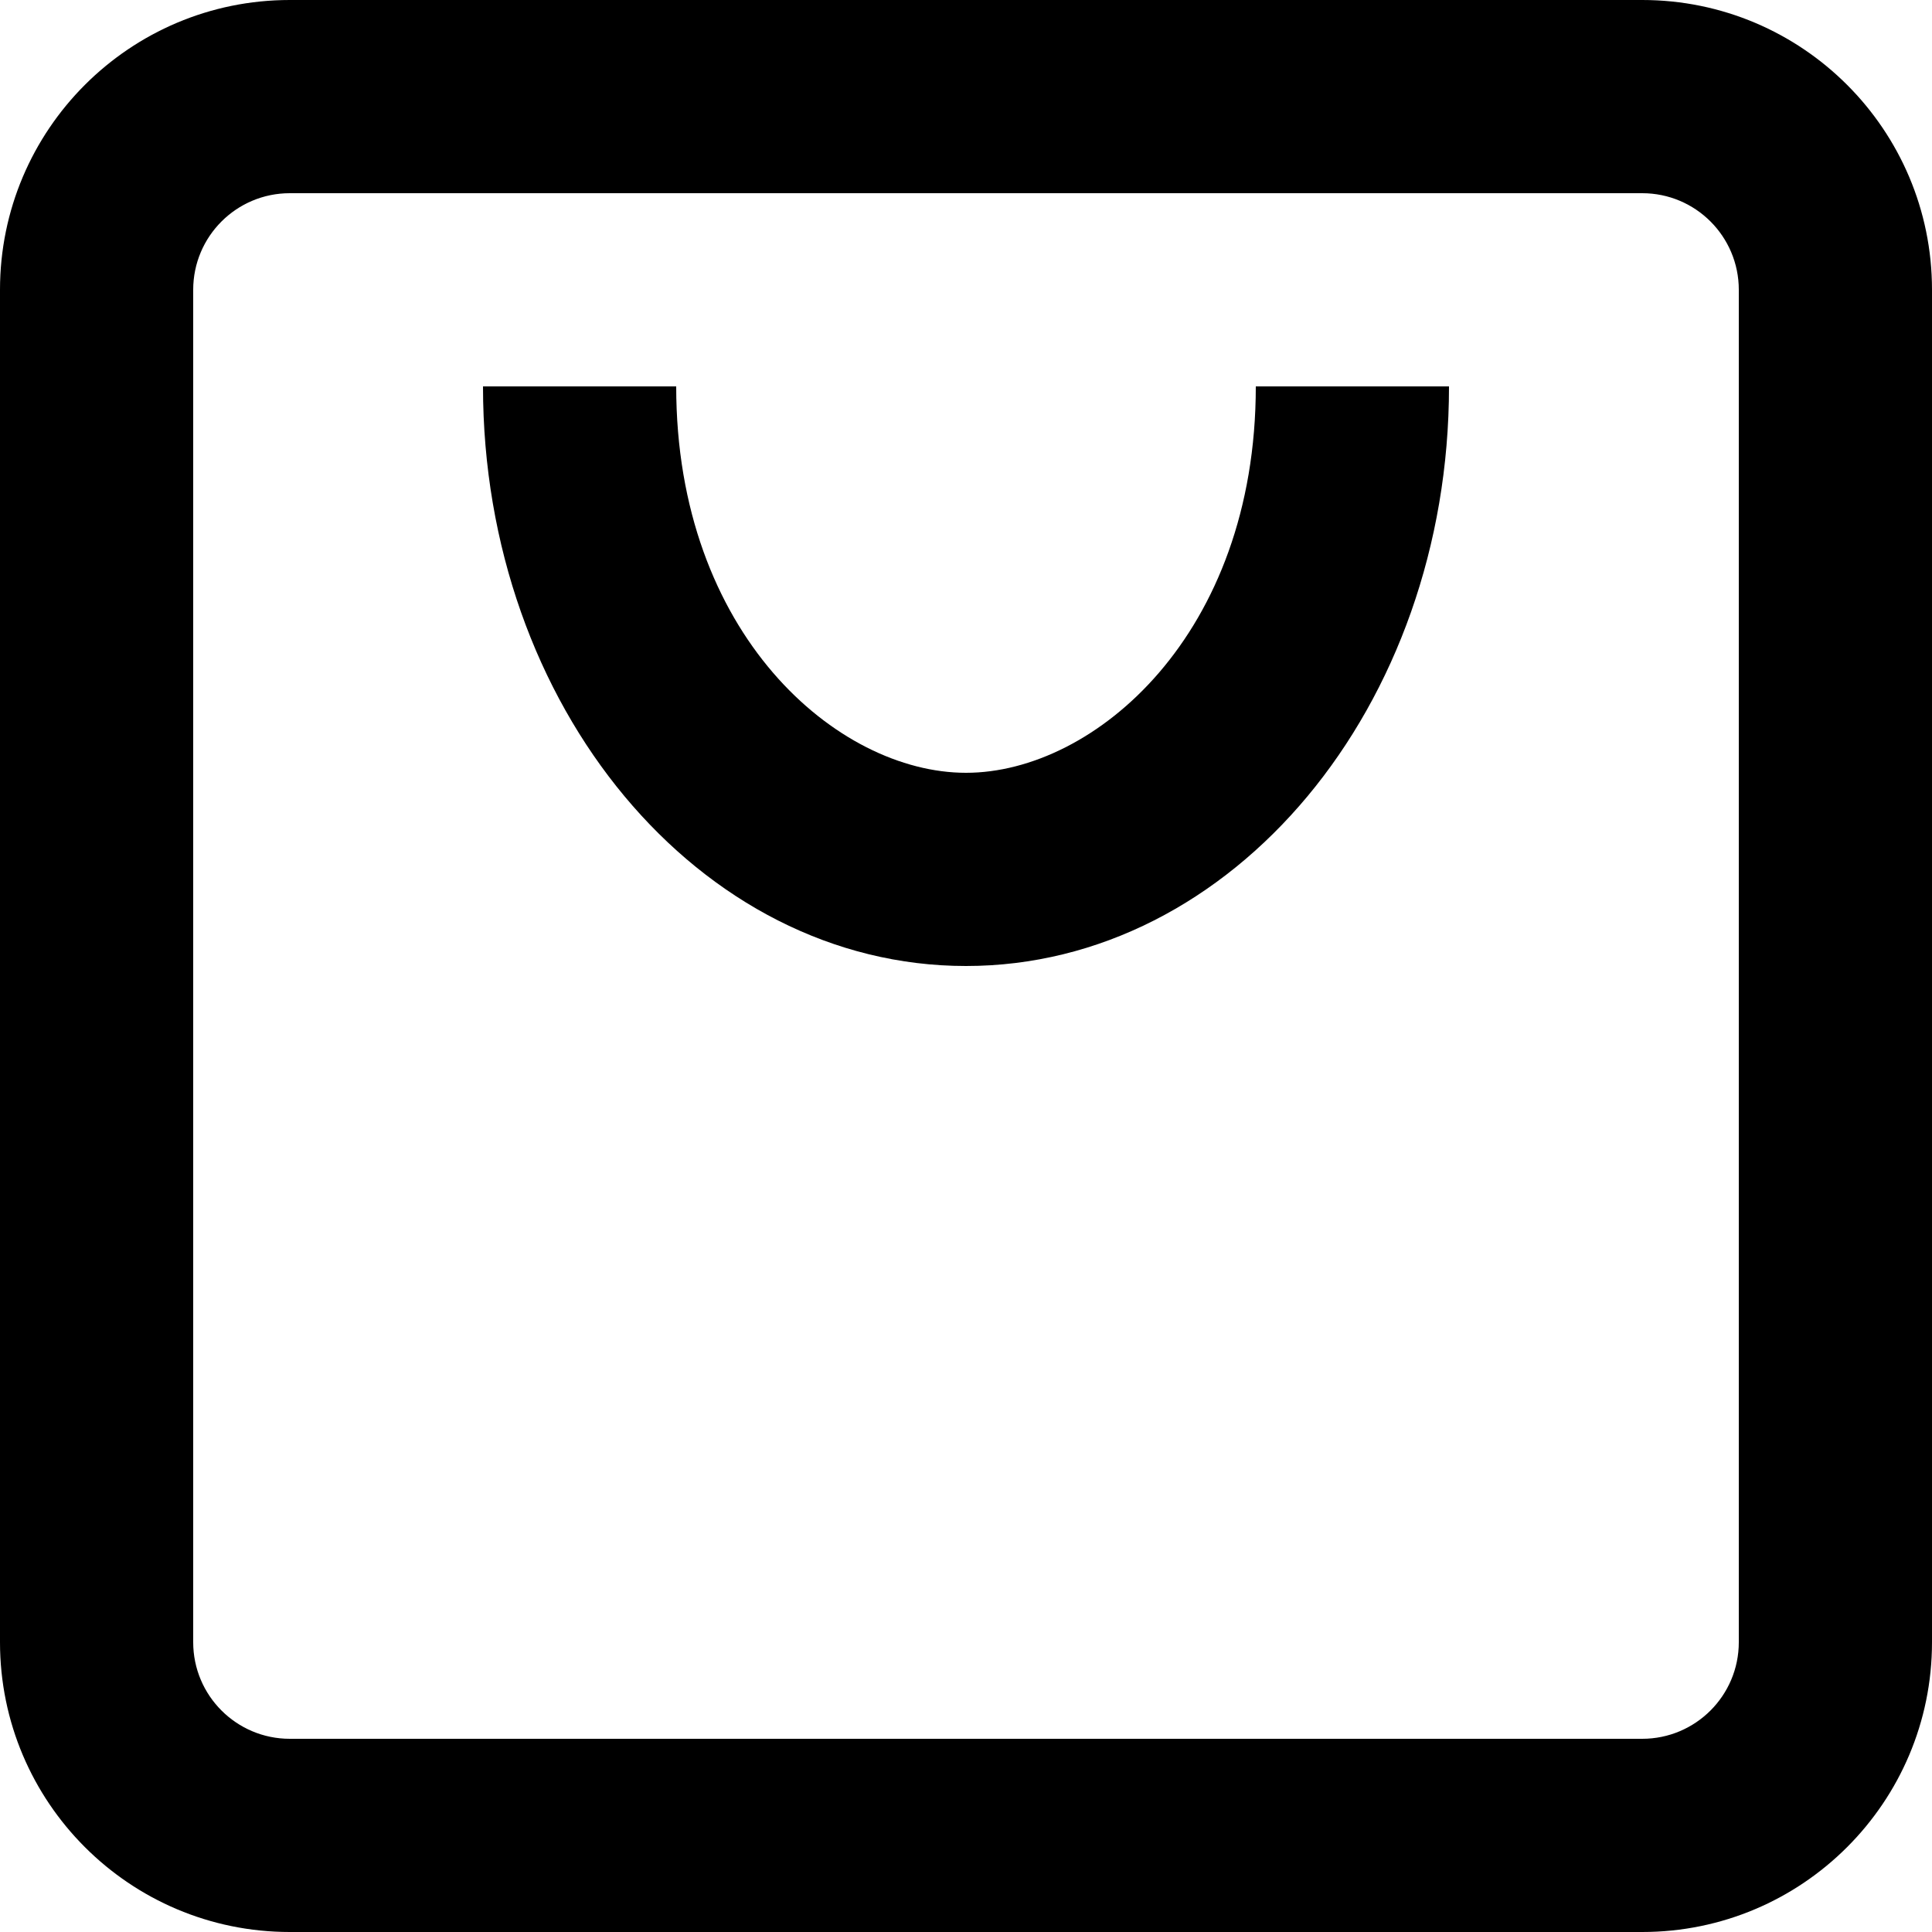
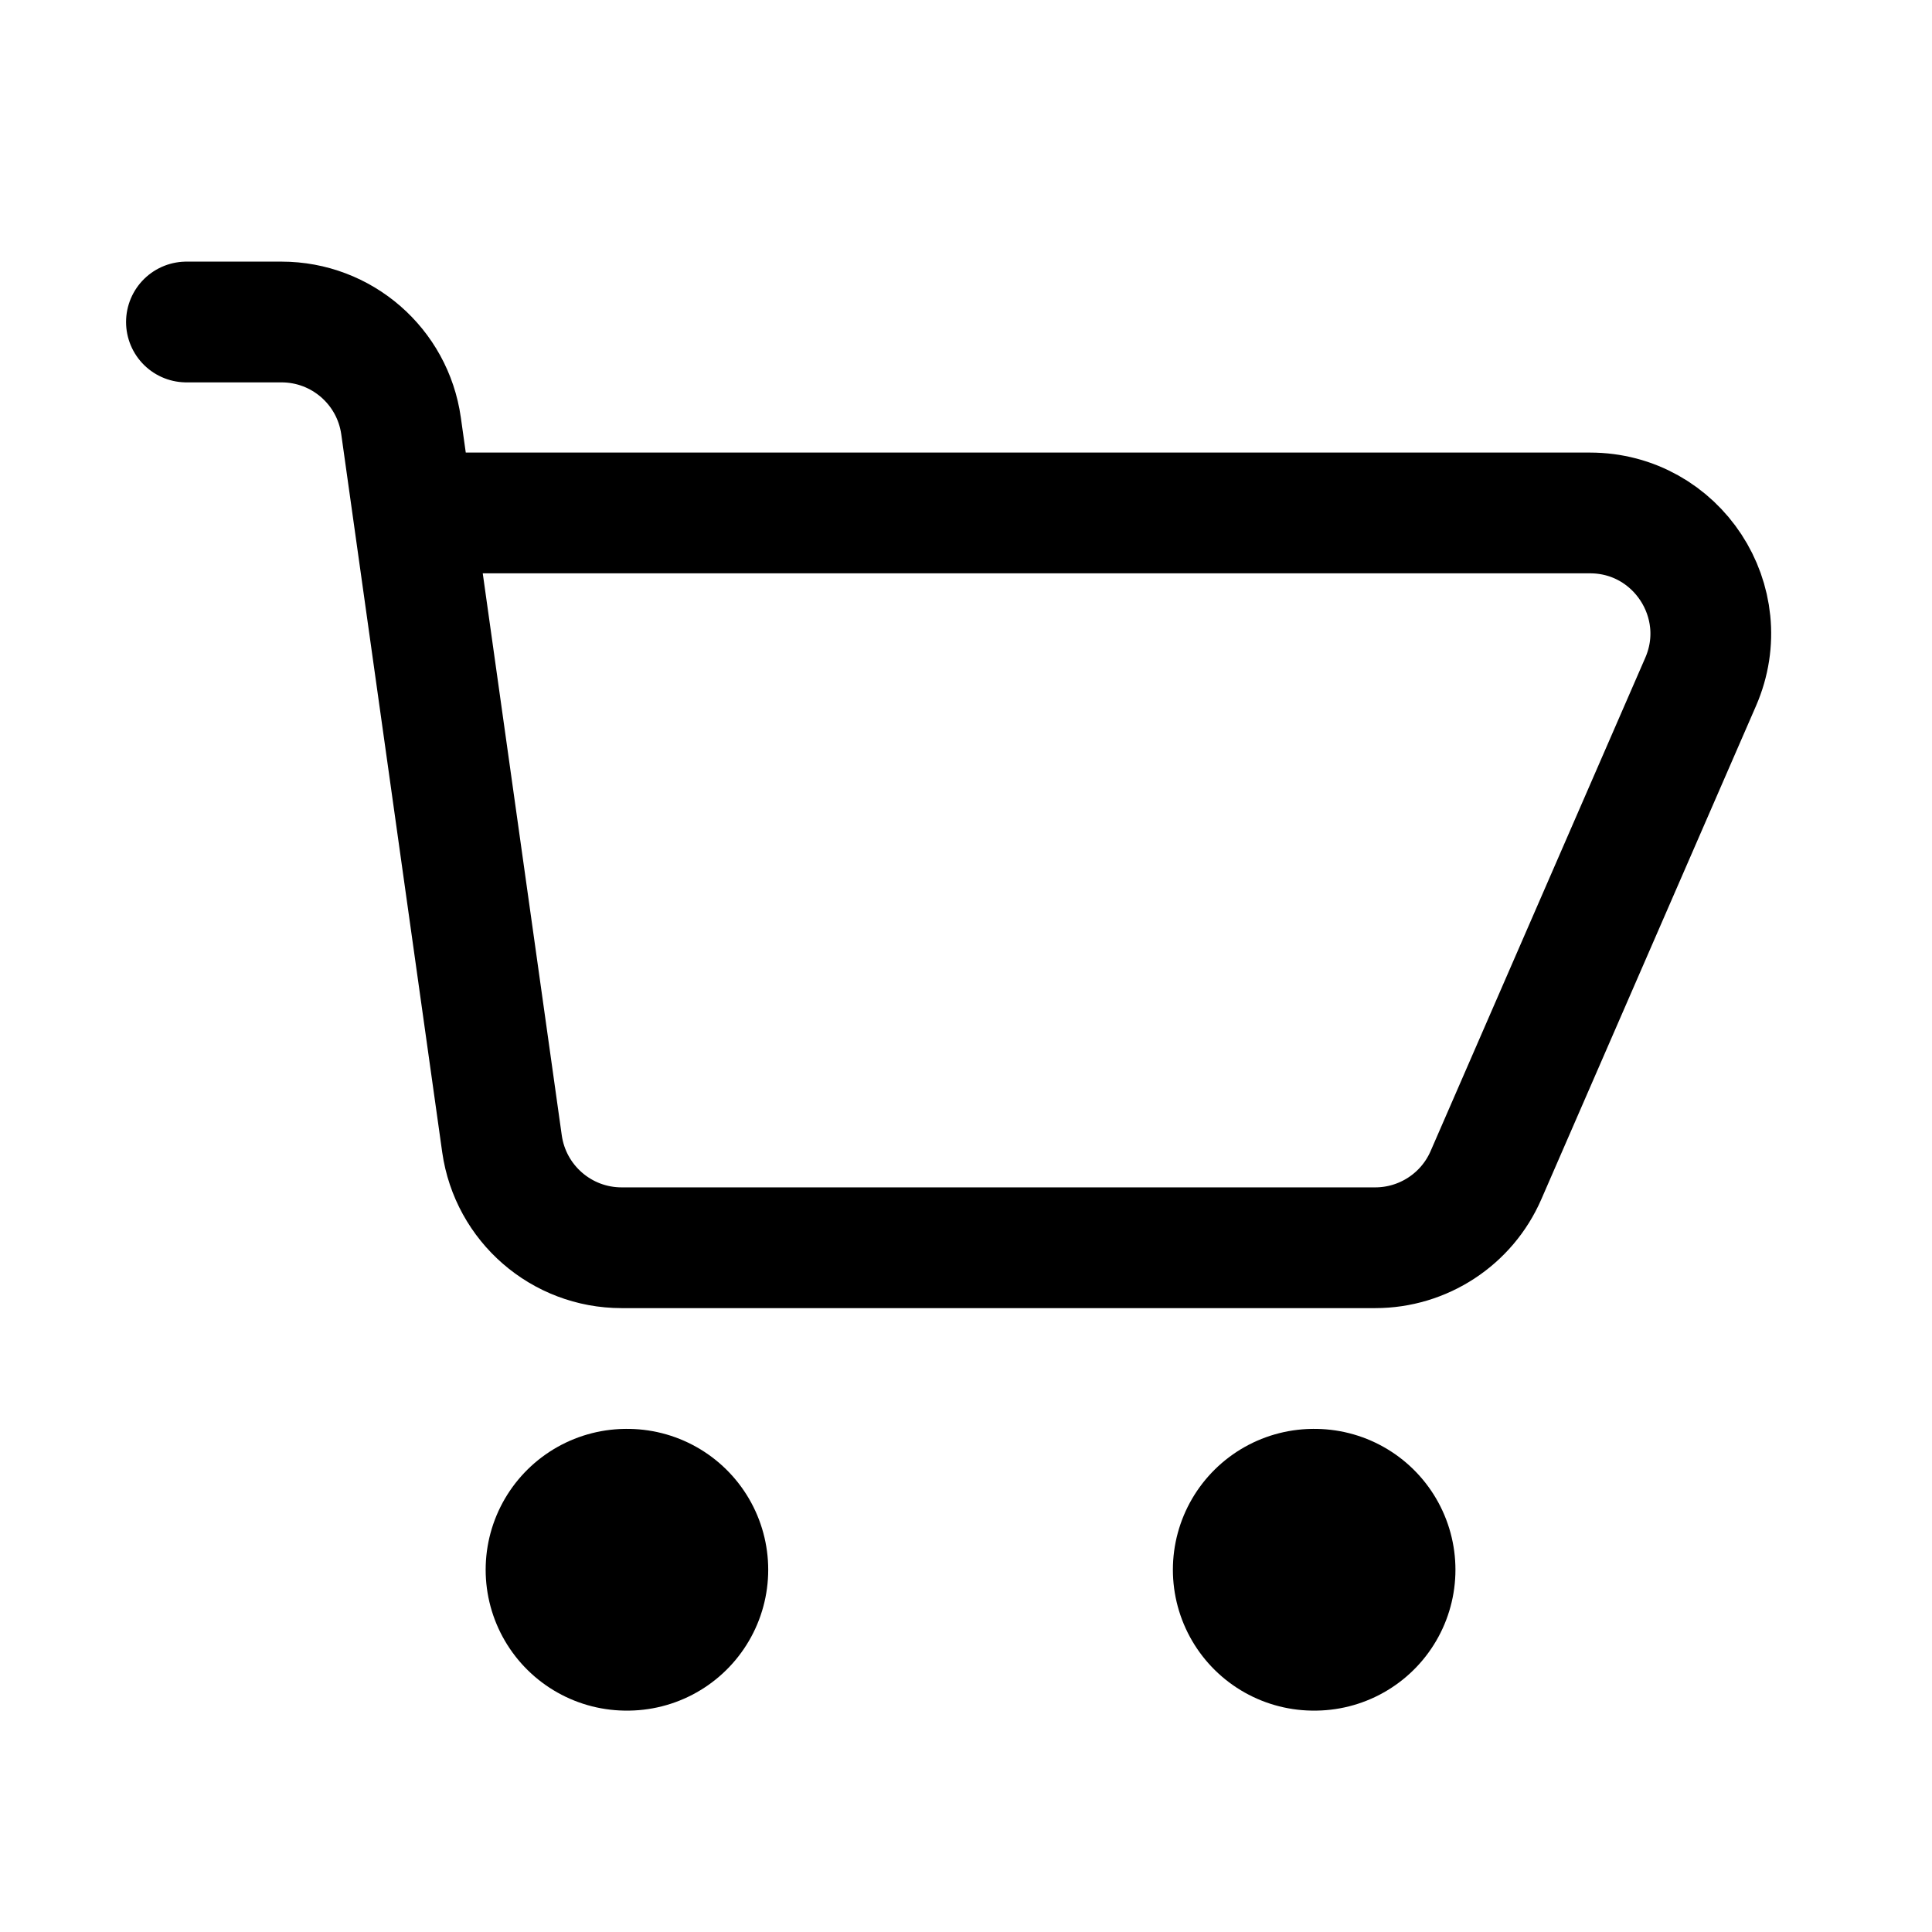
- <svg xmlns="http://www.w3.org/2000/svg" width="18px" height="18px" viewBox="0 0 20 20" class="md:w-4 xl:w-5 md:h-4 xl:h-5">
-   <path d="M5,4H19a1,1,0,0,1,1,1V19a1,1,0,0,1-1,1H5a1,1,0,0,1-1-1V5A1,1,0,0,1,5,4ZM2,5A3,3,0,0,1,5,2H19a3,3,0,0,1,3,3V19a3,3,0,0,1-3,3H5a3,3,0,0,1-3-3Zm10,7C9.239,12,7,9.314,7,6H9c0,2.566,1.669,4,3,4s3-1.434,3-4h2C17,9.314,14.761,12,12,12Z" transform="translate(-2 -2)" fill="currentColor" fill-rule="evenodd" />
+ <svg xmlns="http://www.w3.org/2000/svg" width="24" height="24" viewBox="0 0 24 24" fill="none" class="menu-item-icon-active">
+   <path d="M2.316 4H3.497C4.245 4 4.878 4.551 4.982 5.291L5.134 6.372M5.134 6.372L6.236 14.209C6.341 14.949 6.974 15.5 7.722 15.5L17.083 15.5C17.68 15.5 18.221 15.146 18.459 14.599L21.126 8.47C21.557 7.479 20.831 6.372 19.751 6.372H5.134Z" stroke="currentColor" stroke-width="1.5" stroke-linecap="round" stroke-linejoin="round" />
+   <path d="M7.783 19.5H7.793M16.32 19.5H16.33" stroke="currentColor" stroke-width="3.5" stroke-linecap="round" stroke-linejoin="round" />
</svg>
